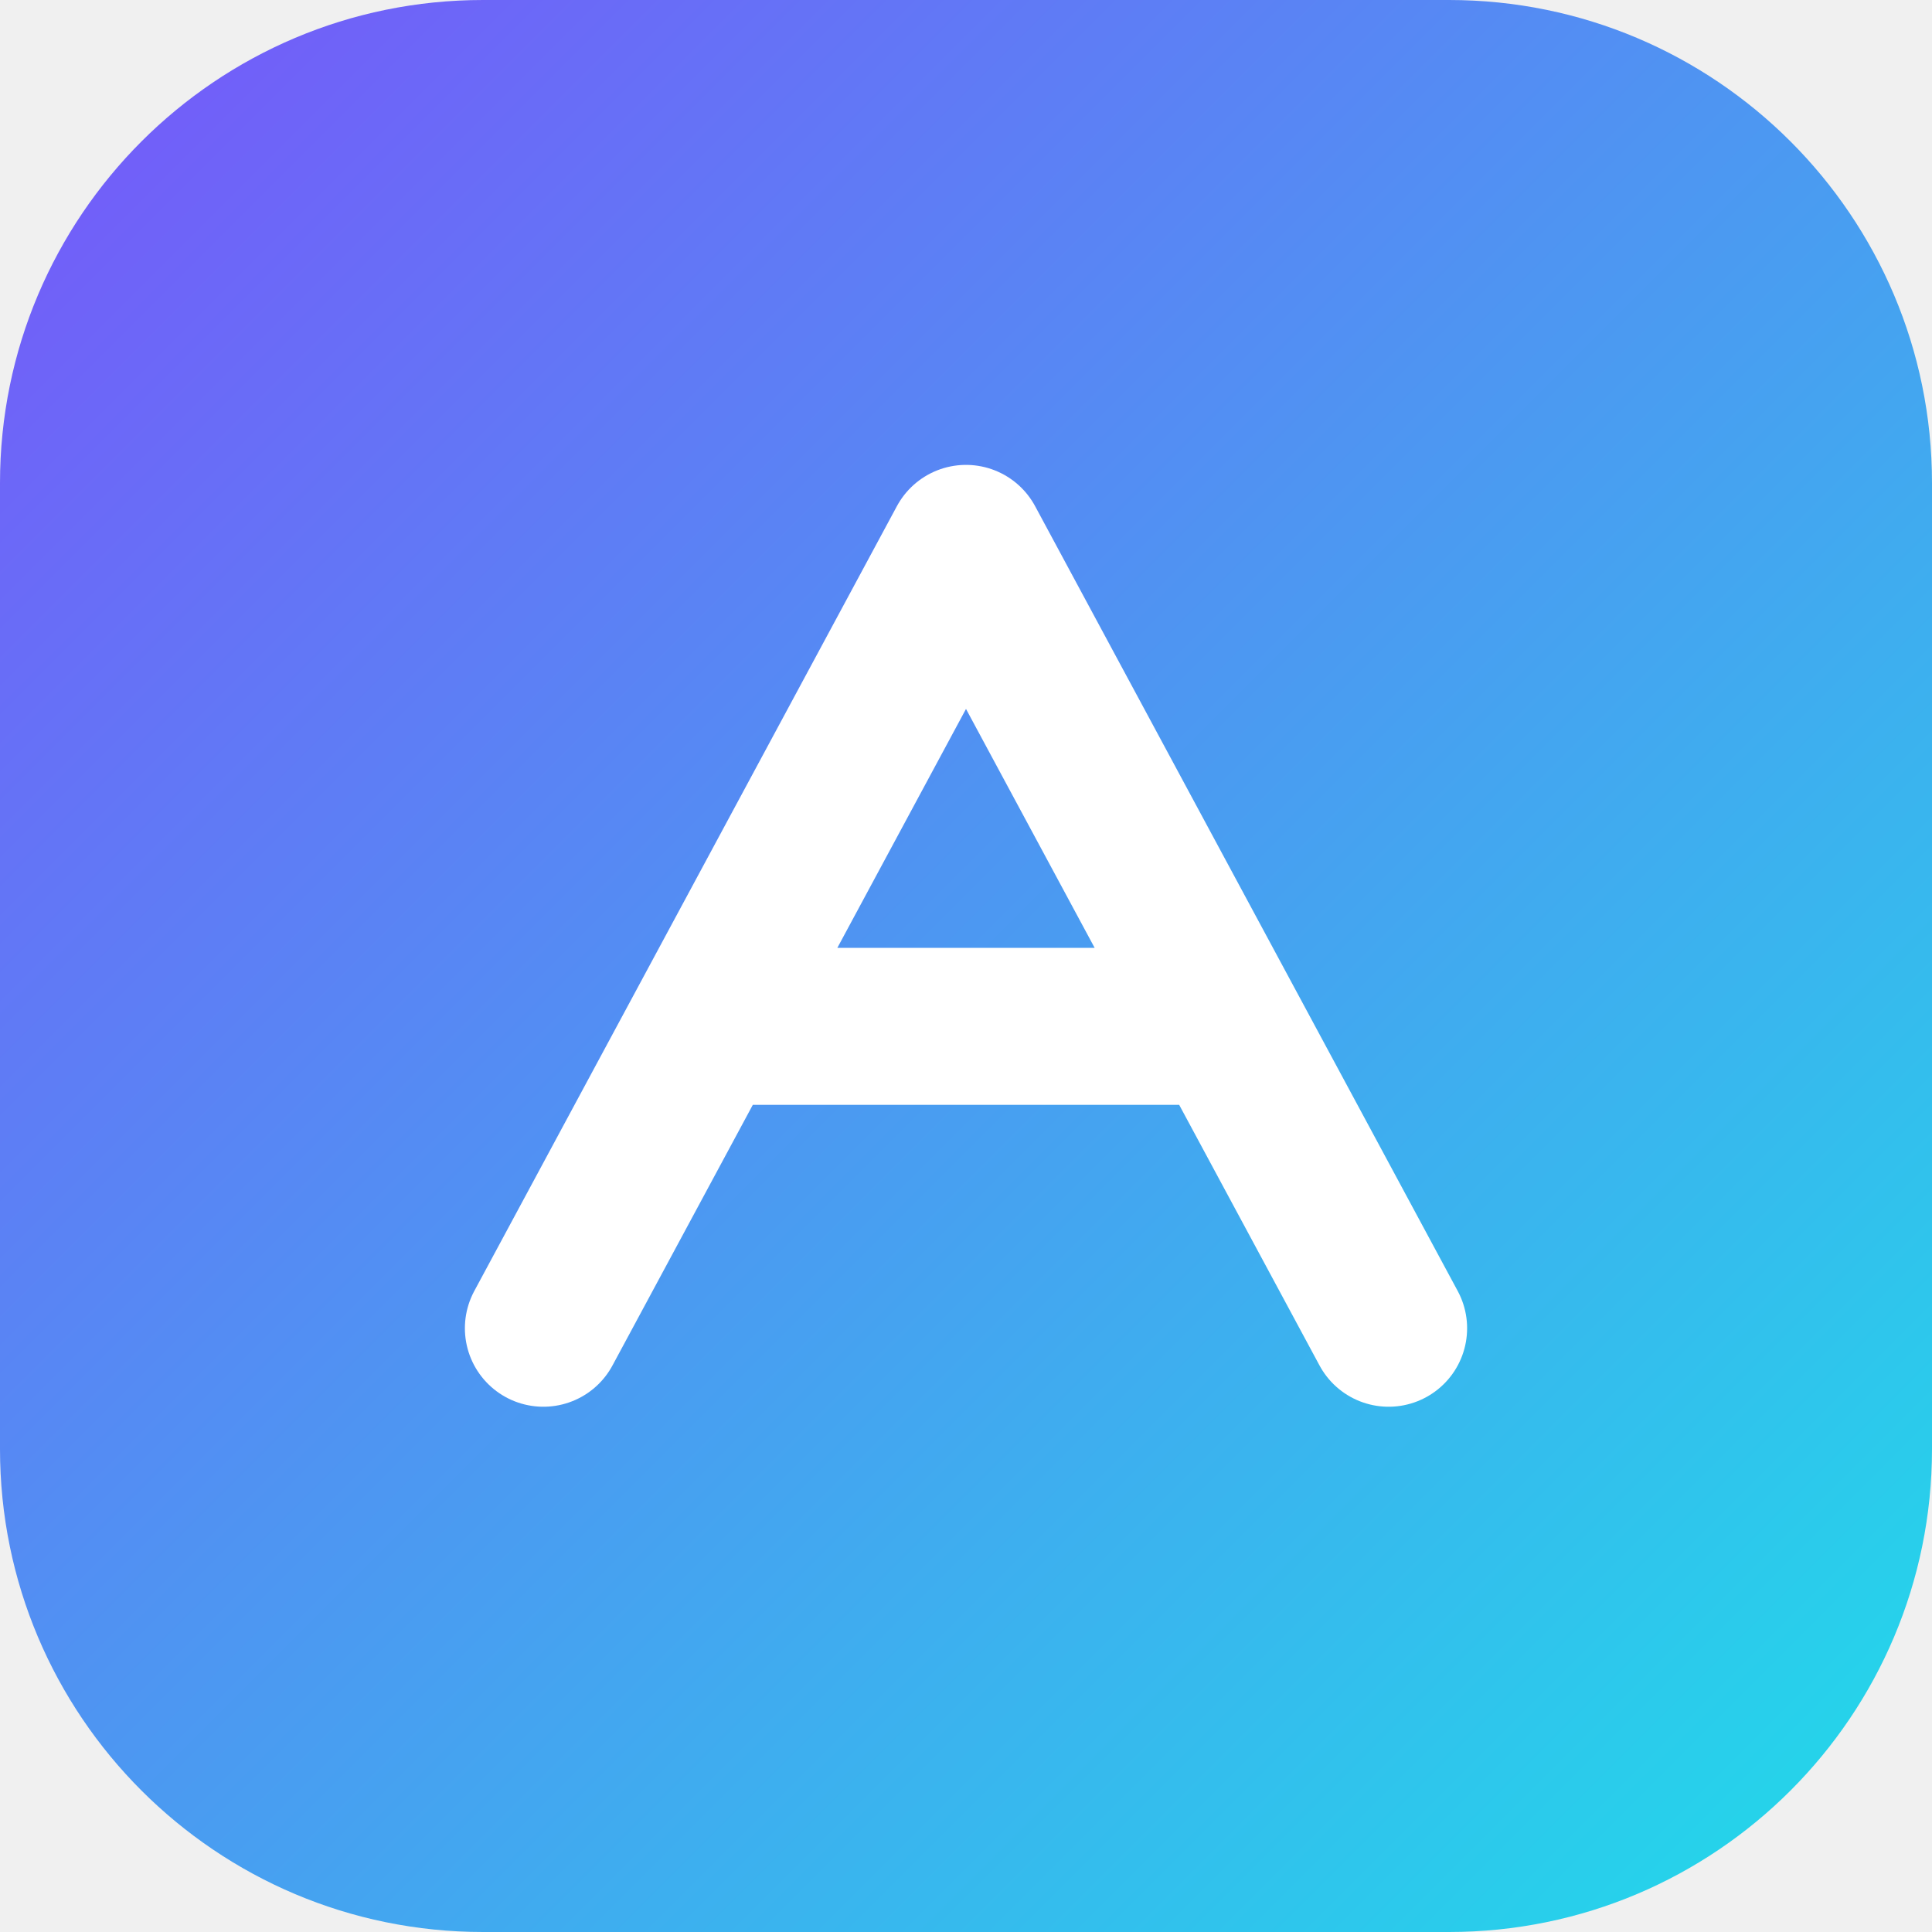
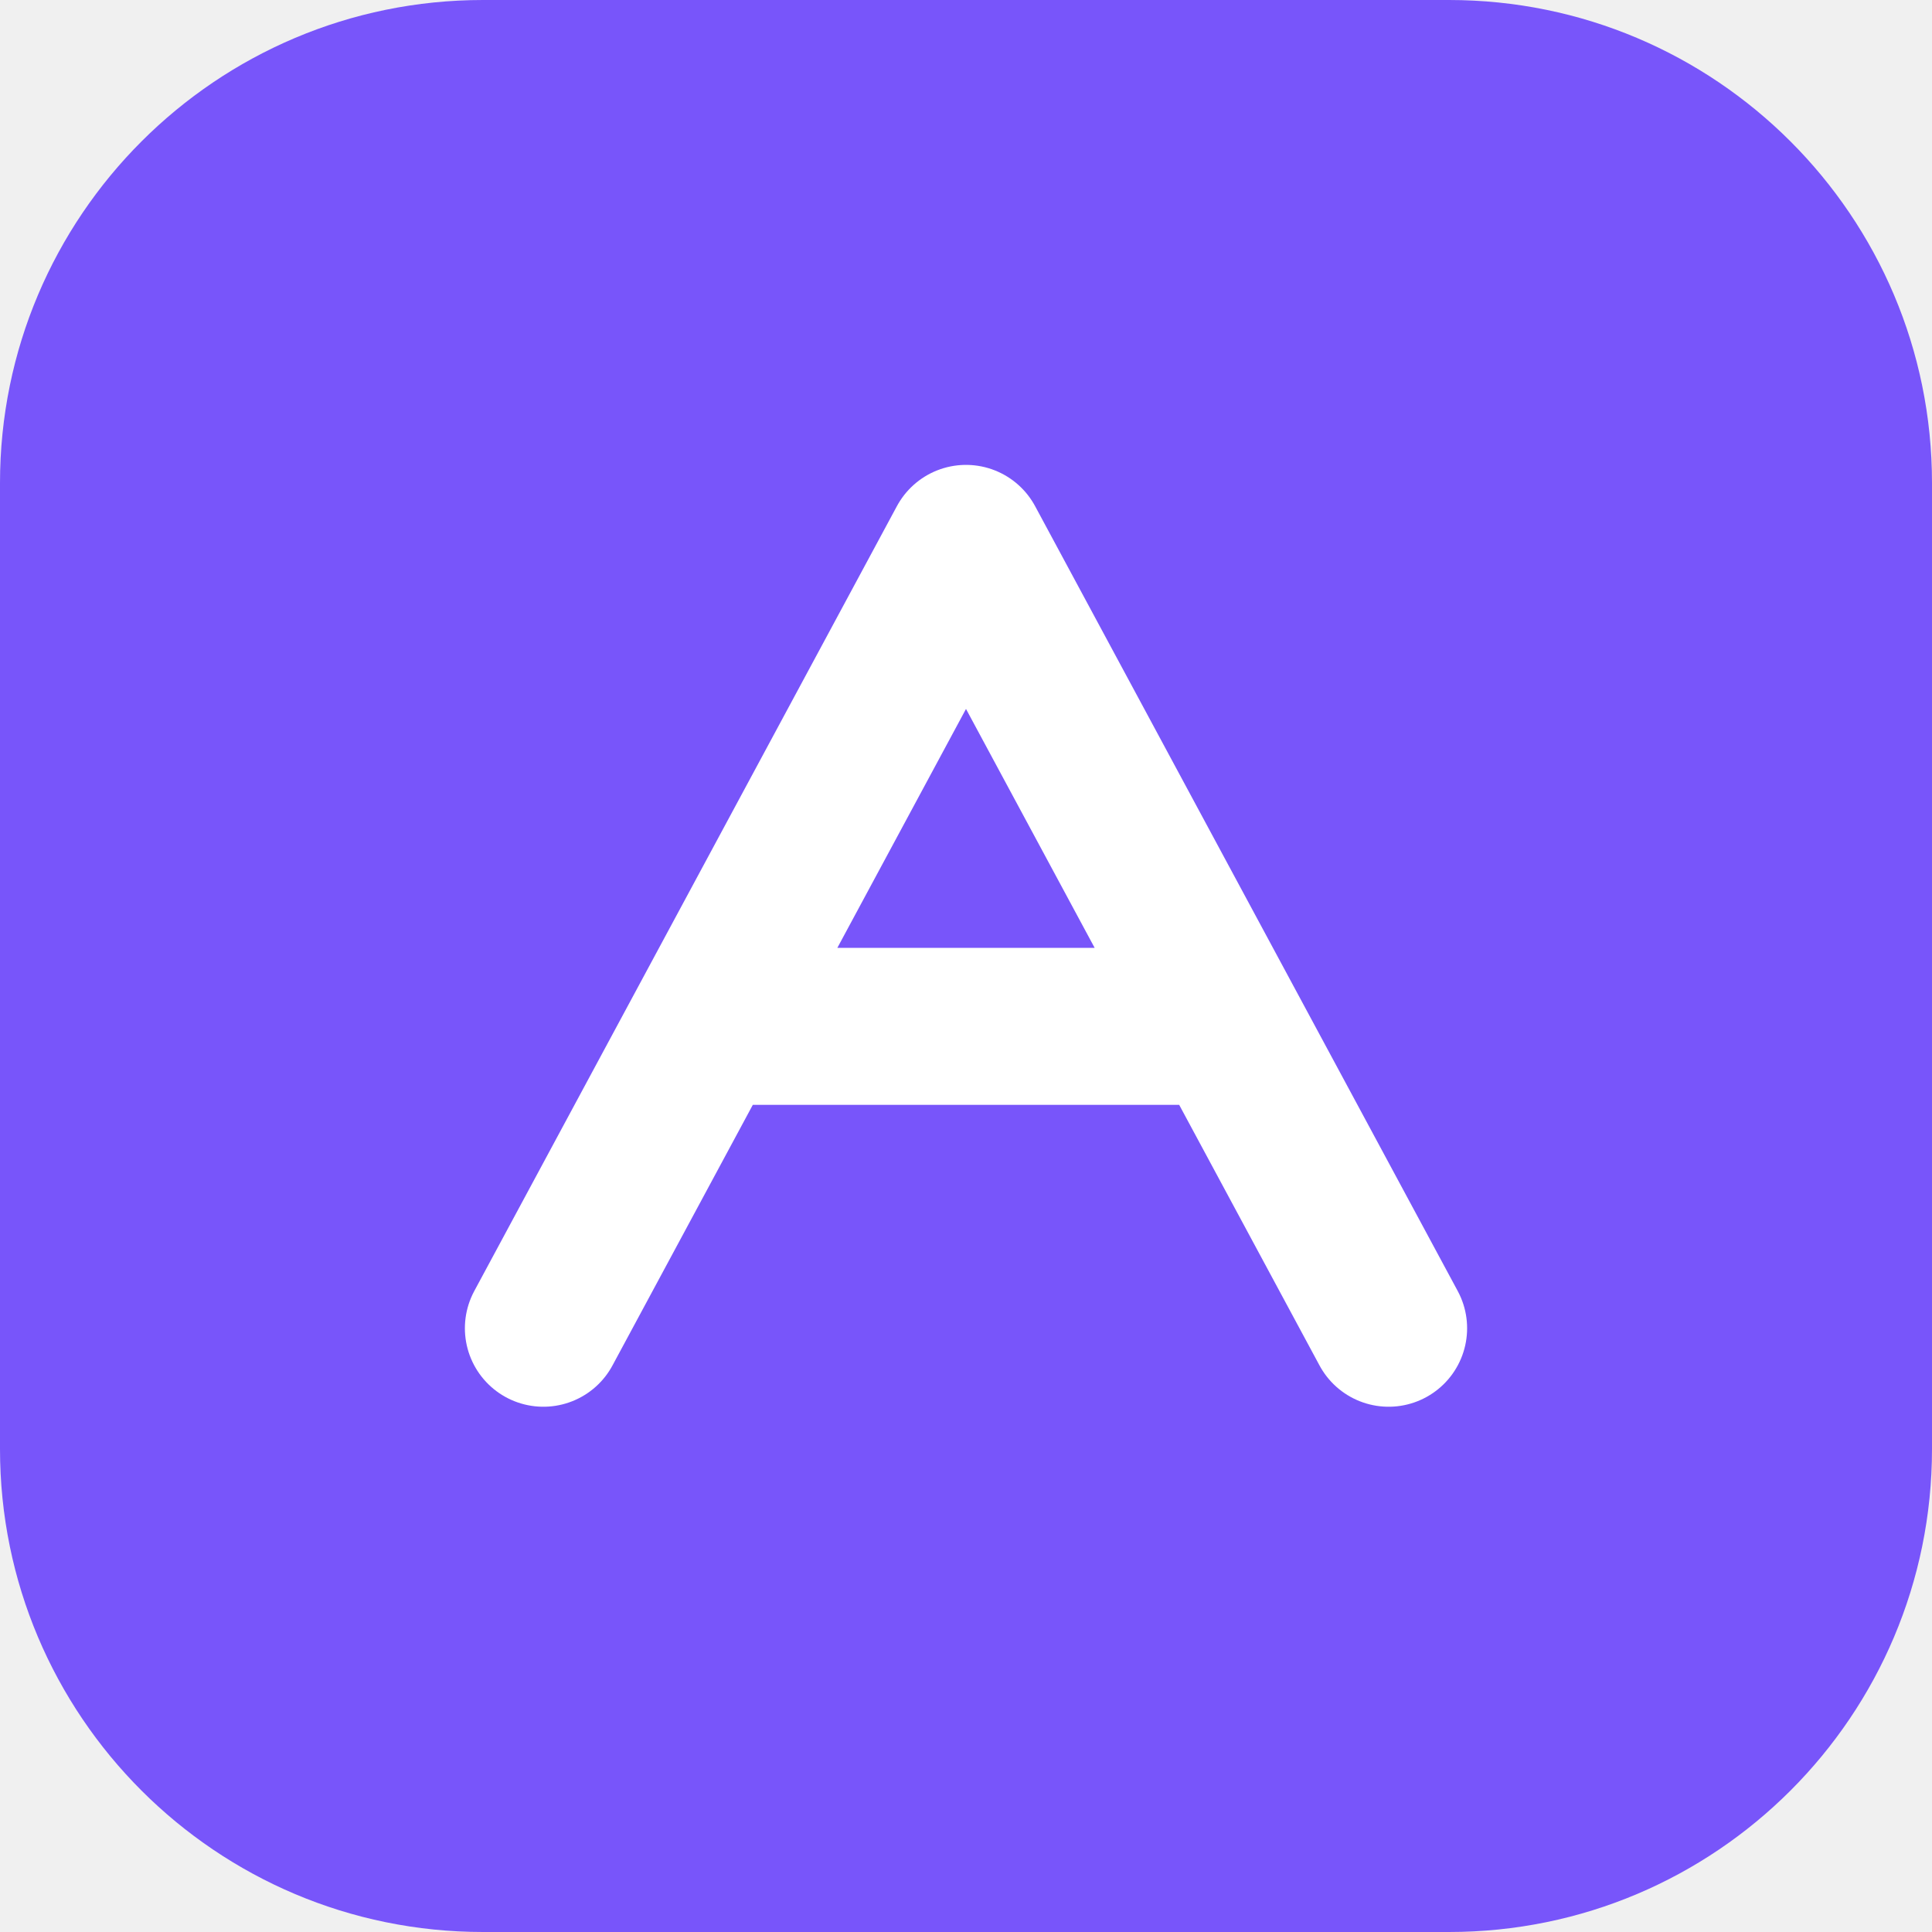
<svg xmlns="http://www.w3.org/2000/svg" viewBox="0 0 32 32">
-   <defs>
-     <linearGradient id="g" x1="0" y1="0" x2="1" y2="1">
-       <stop offset="0" stop-color="#7855fa" />
-       <stop offset="1" stop-color="#1fdde9" />
-     </linearGradient>
-   </defs>
-   <rect width="32" height="32" rx="8" fill="url(#g)" />
+   <rect width="32" height="32" rx="8" fill="#7855FA" />
  <path d="M9 22 L16 9 L23 22 M12 17h8" stroke="#fff" stroke-width="2.6" fill="none" stroke-linecap="round" stroke-linejoin="round" />
</svg>
